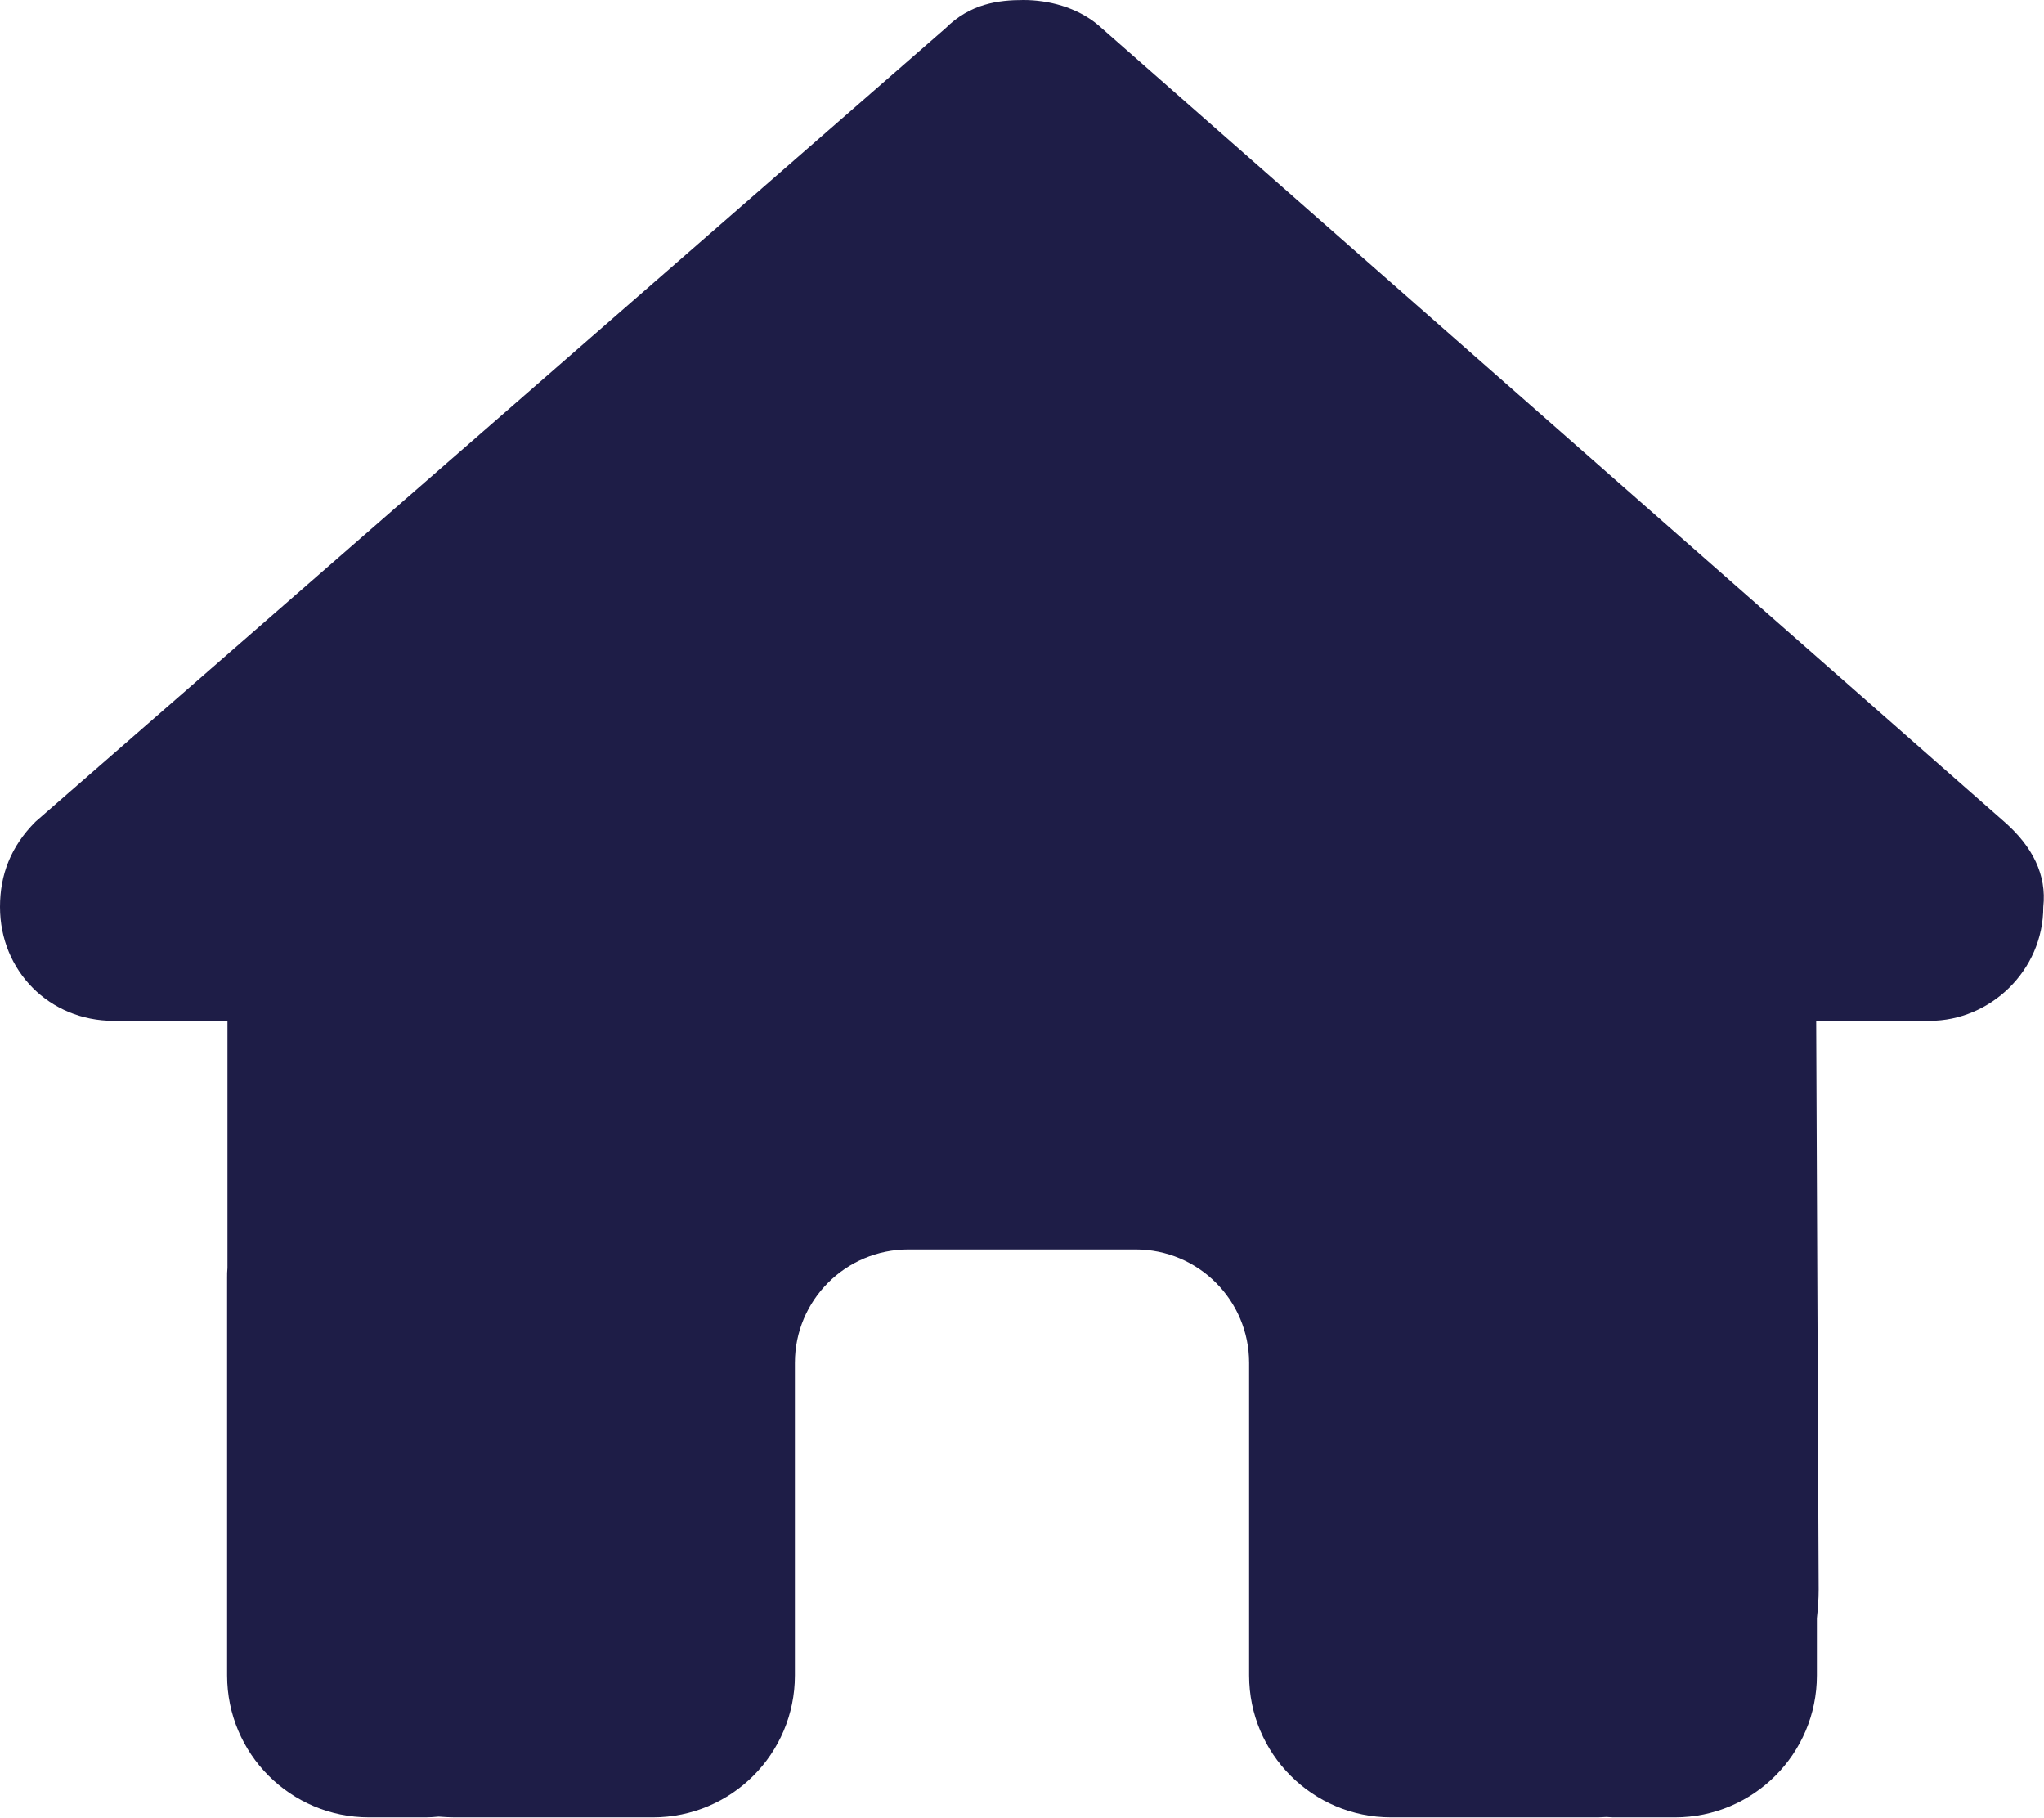
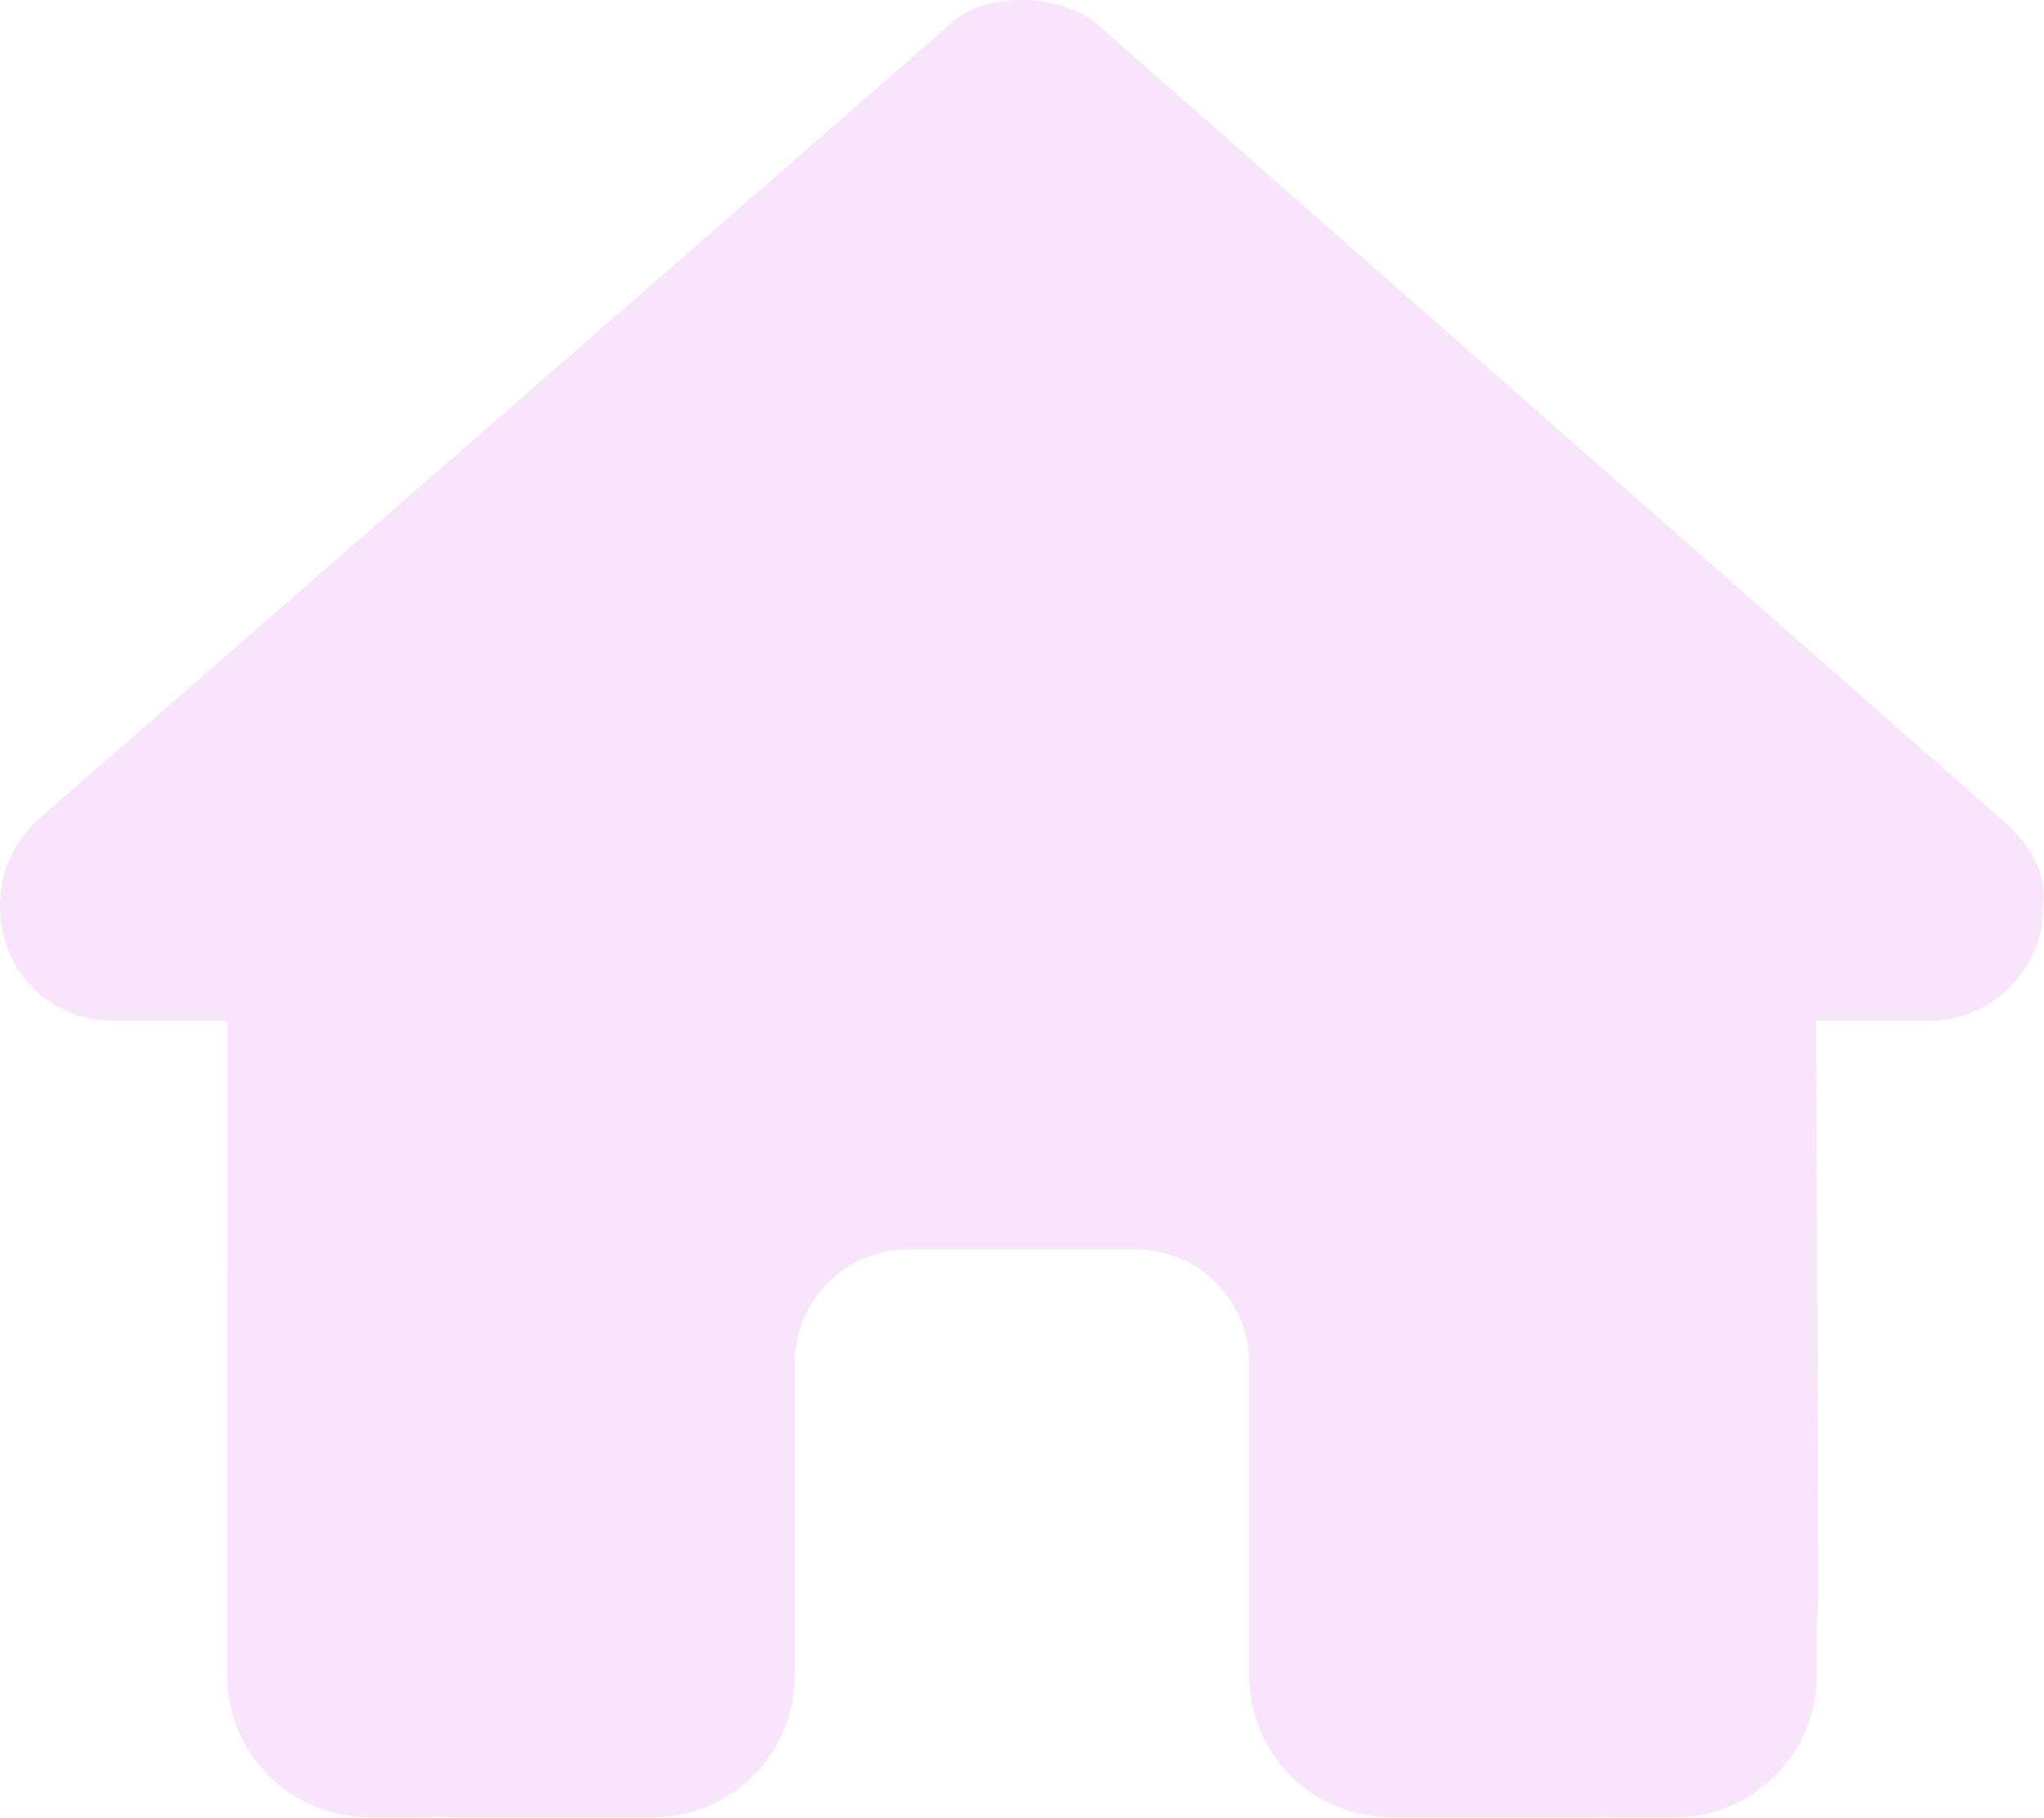
<svg xmlns="http://www.w3.org/2000/svg" viewBox="0 0 576 512">
-   <path fill="#1E1D47" d="M575.8 255.5c0 18-15 32.1-32 32.1h-32l.7 160.2c0 2.7-.2 5.4-.5 8.1V472c0 22.1-17.9 40-40 40H456c-1.1 0-2.2 0-3.3-.1c-1.4 .1-2.8 .1-4.2 .1H416 392c-22.1 0-40-17.9-40-40V448 384c0-17.7-14.3-32-32-32H256c-17.7 0-32 14.3-32 32v64 24c0 22.1-17.9 40-40 40H160 128.1c-1.5 0-3-.1-4.5-.2c-1.2 .1-2.4 .2-3.6 .2H104c-22.1 0-40-17.9-40-40V360c0-.9 0-1.9 .1-2.8V287.6H32c-18 0-32-14-32-32.1c0-9 3-17 10-24L266.4 8c7-7 15-8 22-8s15 2 21 7L564.8 231.5c8 7 12 15 11 24z" />
+   <path fill="#F8E5FB" d="M575.8 255.5c0 18-15 32.1-32 32.1h-32l.7 160.2c0 2.7-.2 5.4-.5 8.1V472c0 22.1-17.9 40-40 40H456c-1.1 0-2.2 0-3.3-.1c-1.4 .1-2.8 .1-4.2 .1H416 392c-22.1 0-40-17.9-40-40V448 384c0-17.7-14.3-32-32-32H256c-17.7 0-32 14.3-32 32v64 24c0 22.1-17.9 40-40 40H160 128.1c-1.5 0-3-.1-4.5-.2c-1.2 .1-2.4 .2-3.6 .2H104c-22.1 0-40-17.9-40-40V360c0-.9 0-1.9 .1-2.8V287.6H32c-18 0-32-14-32-32.1c0-9 3-17 10-24L266.4 8c7-7 15-8 22-8s15 2 21 7L564.8 231.5c8 7 12 15 11 24z" />
</svg>
